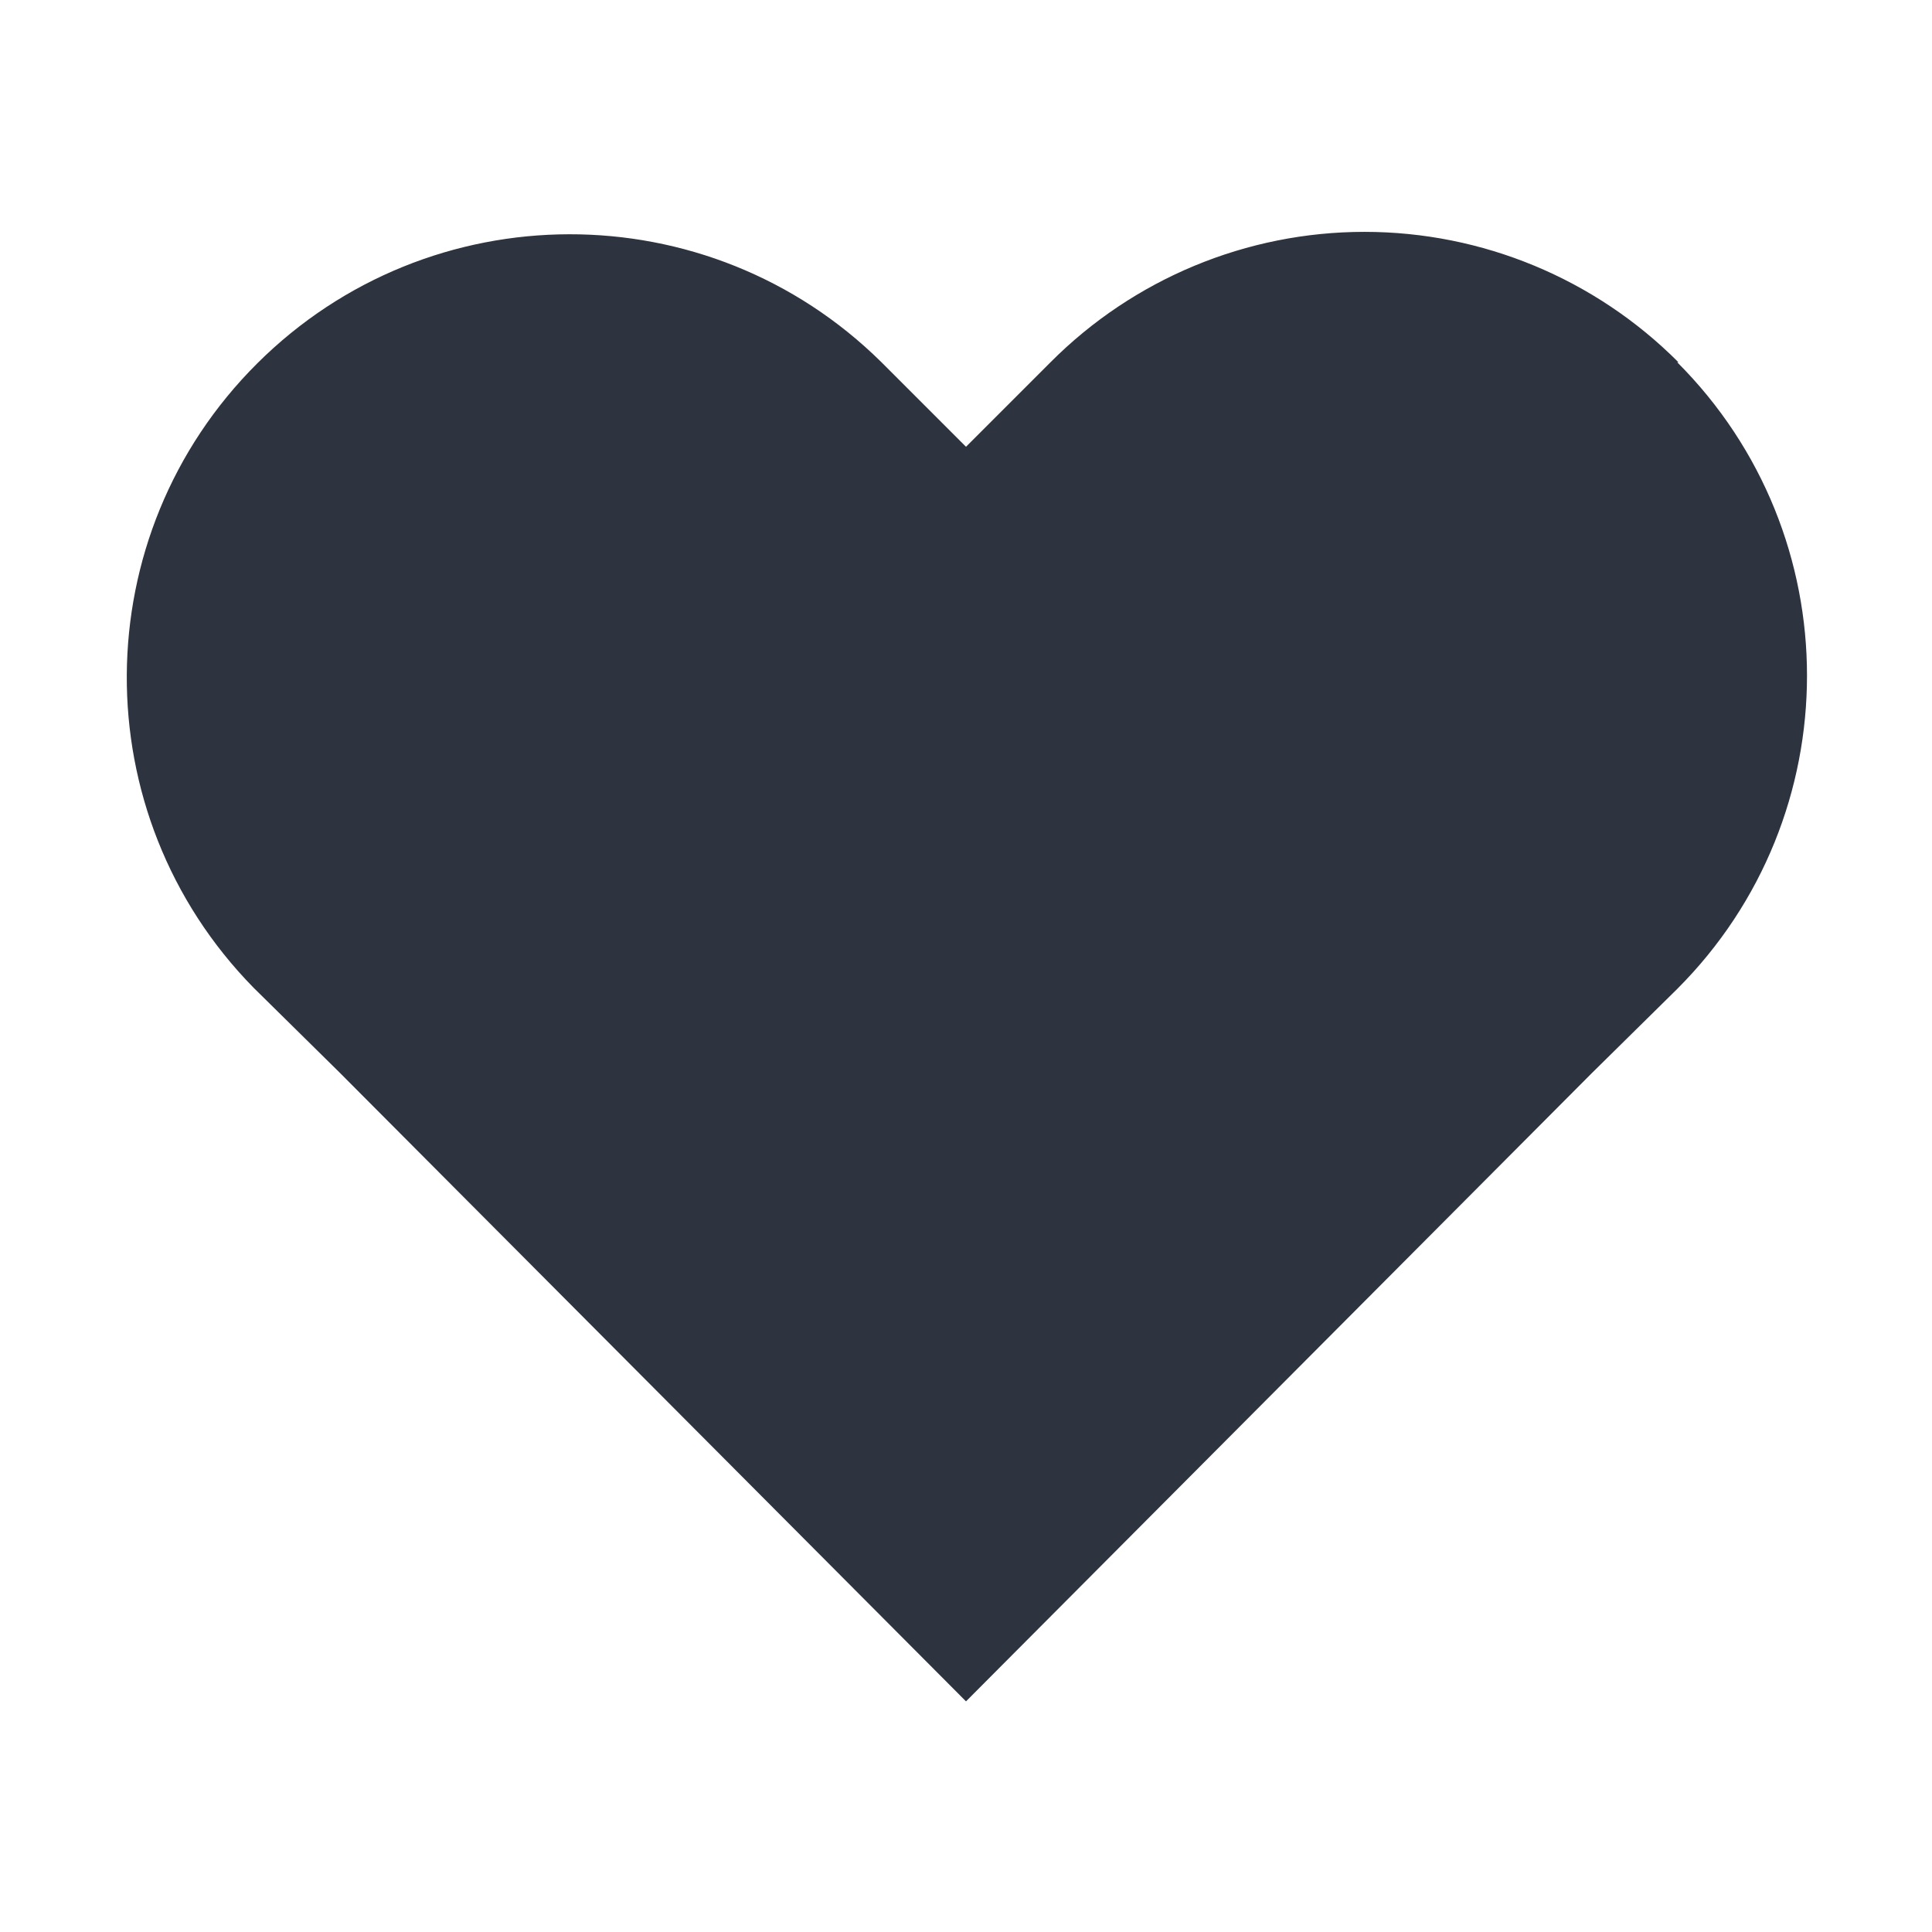
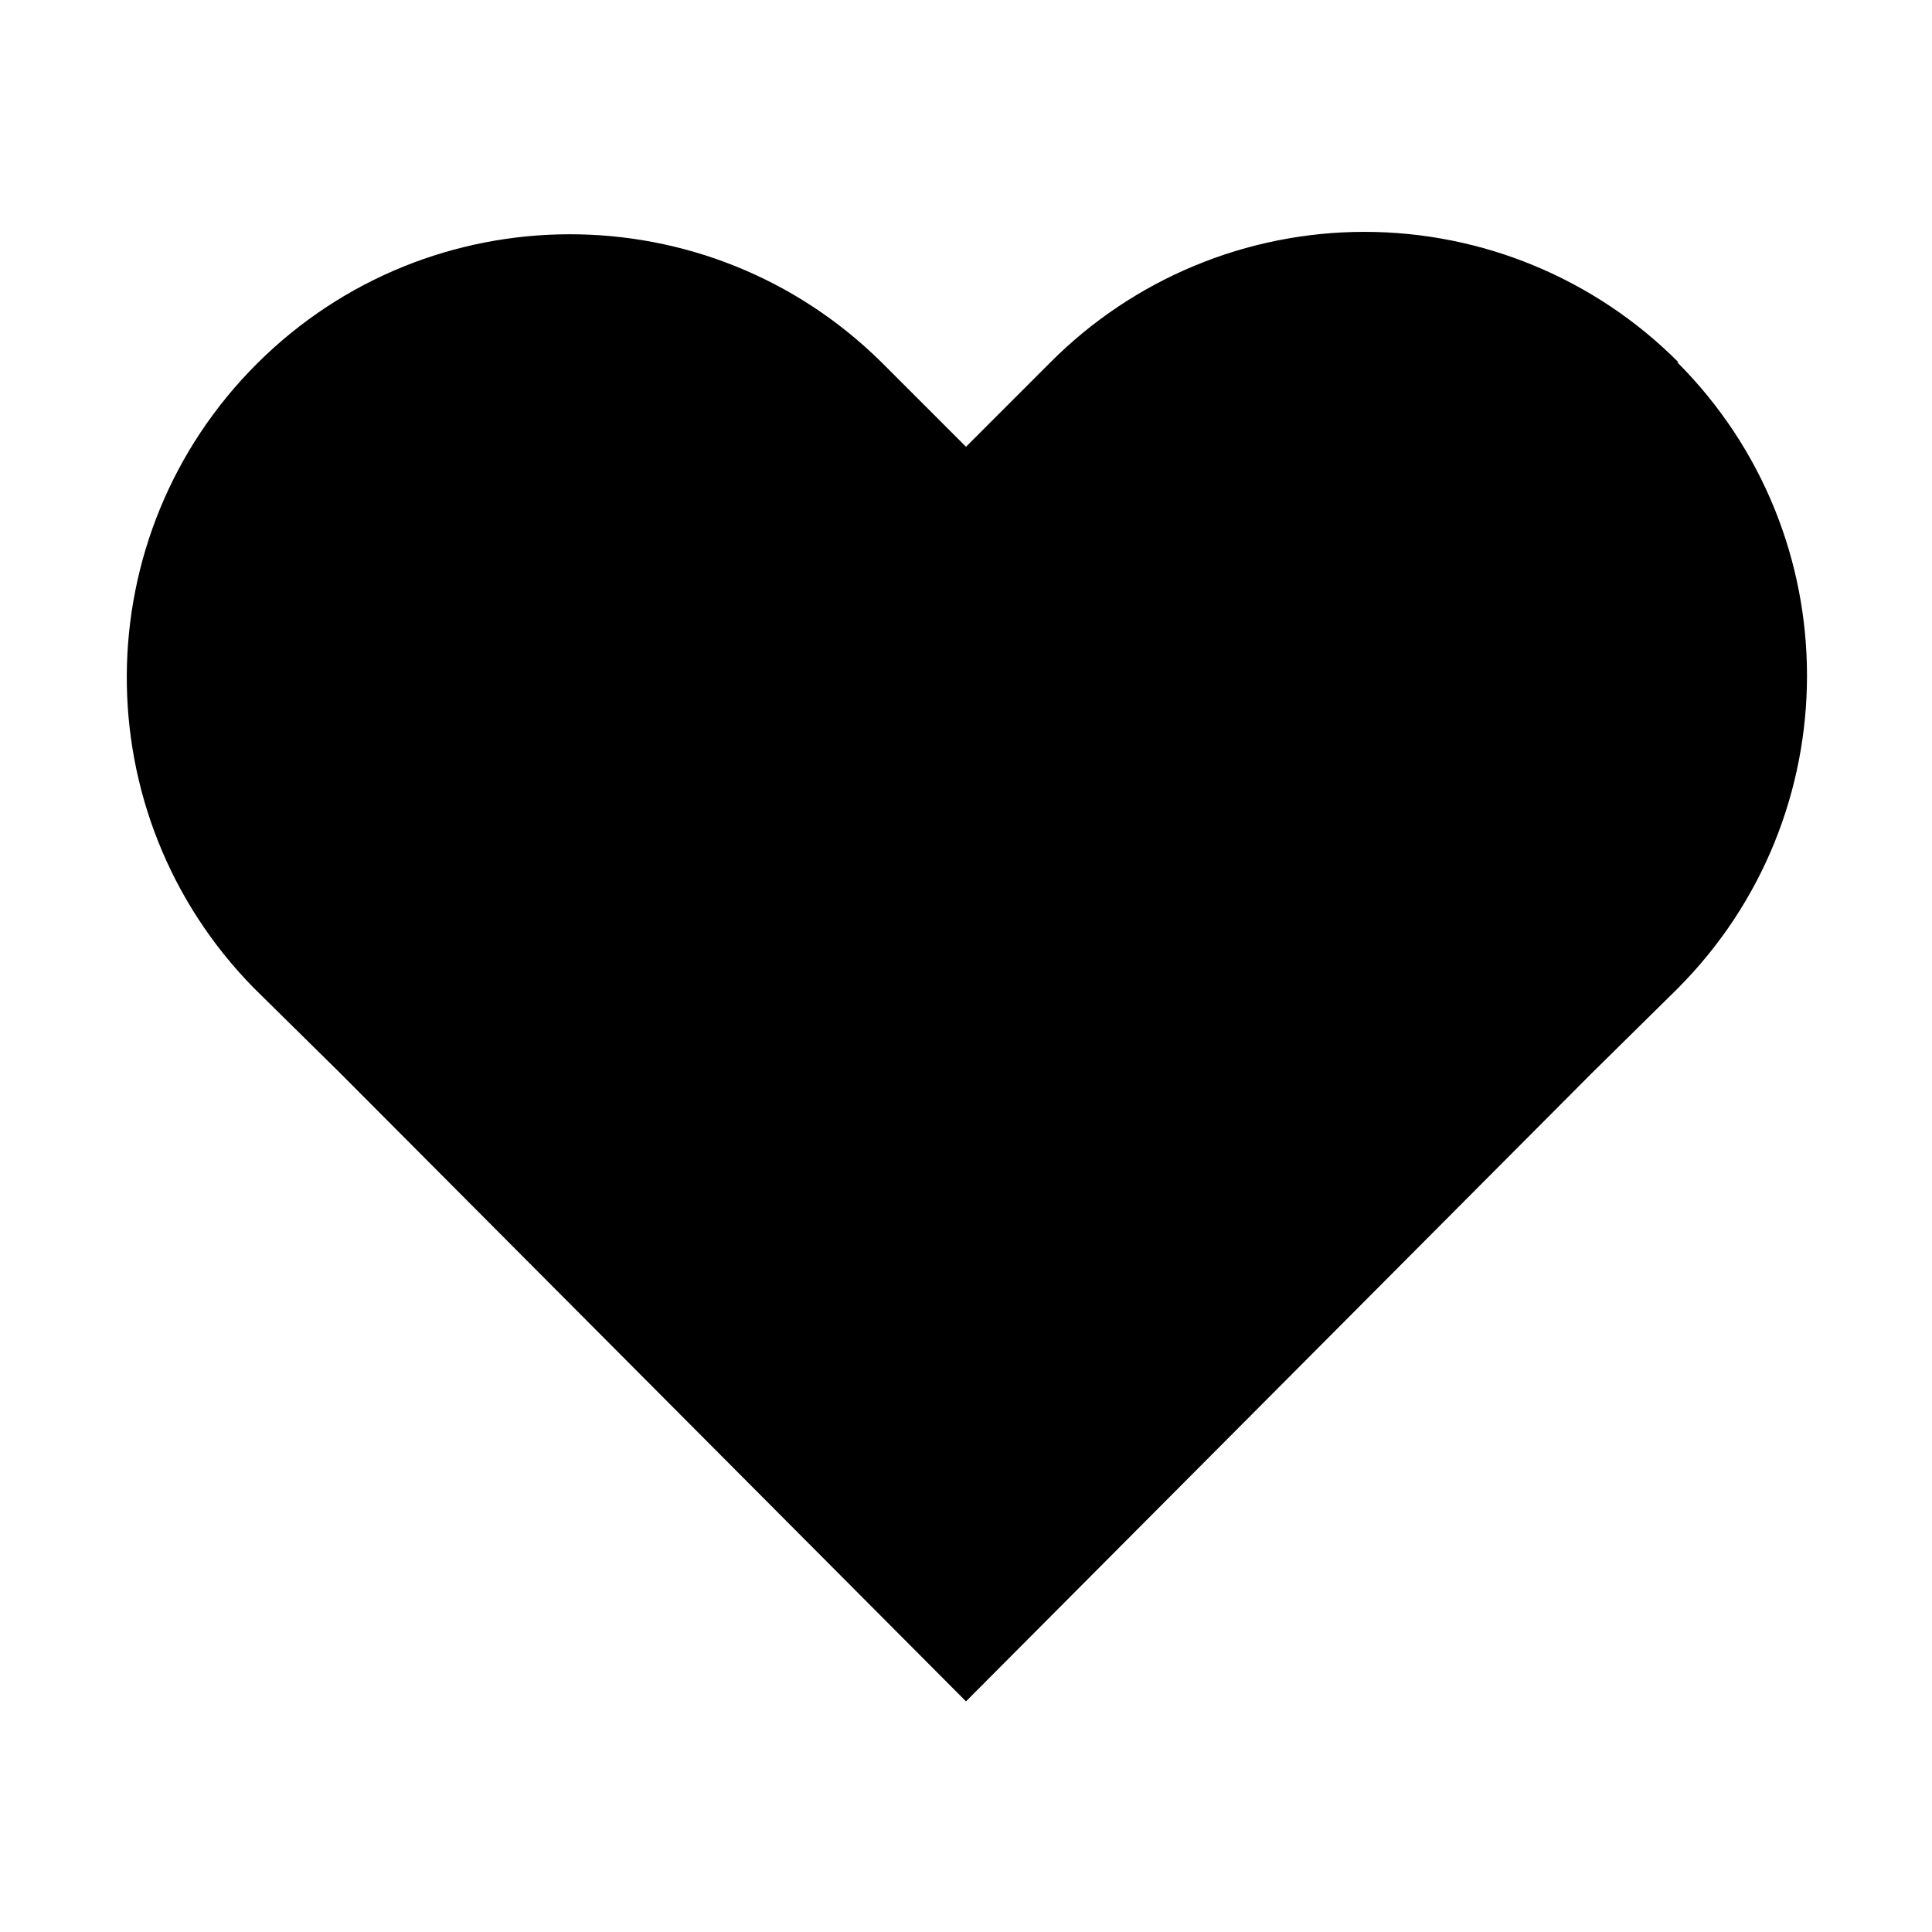
- <svg xmlns="http://www.w3.org/2000/svg" width="16" height="16" fill="none">
-   <path d="M13.9 3a3.67 3.67 0 0 0-5.2 0l-.7.7-.7-.7a3.67 3.67 0 0 0-5.2 5.18l.71.7L8 14.09l5.18-5.2.71-.7a3.67 3.67 0 0 0 0-5.19Z" fill="#2D3440" />
+ <svg xmlns="http://www.w3.org/2000/svg" width="16" height="16" fill="">
+   <path d="M13.9 3a3.67 3.67 0 0 0-5.2 0l-.7.7-.7-.7a3.67 3.67 0 0 0-5.2 5.18l.71.7L8 14.09l5.18-5.2.71-.7a3.67 3.67 0 0 0 0-5.19Z" />
</svg>
